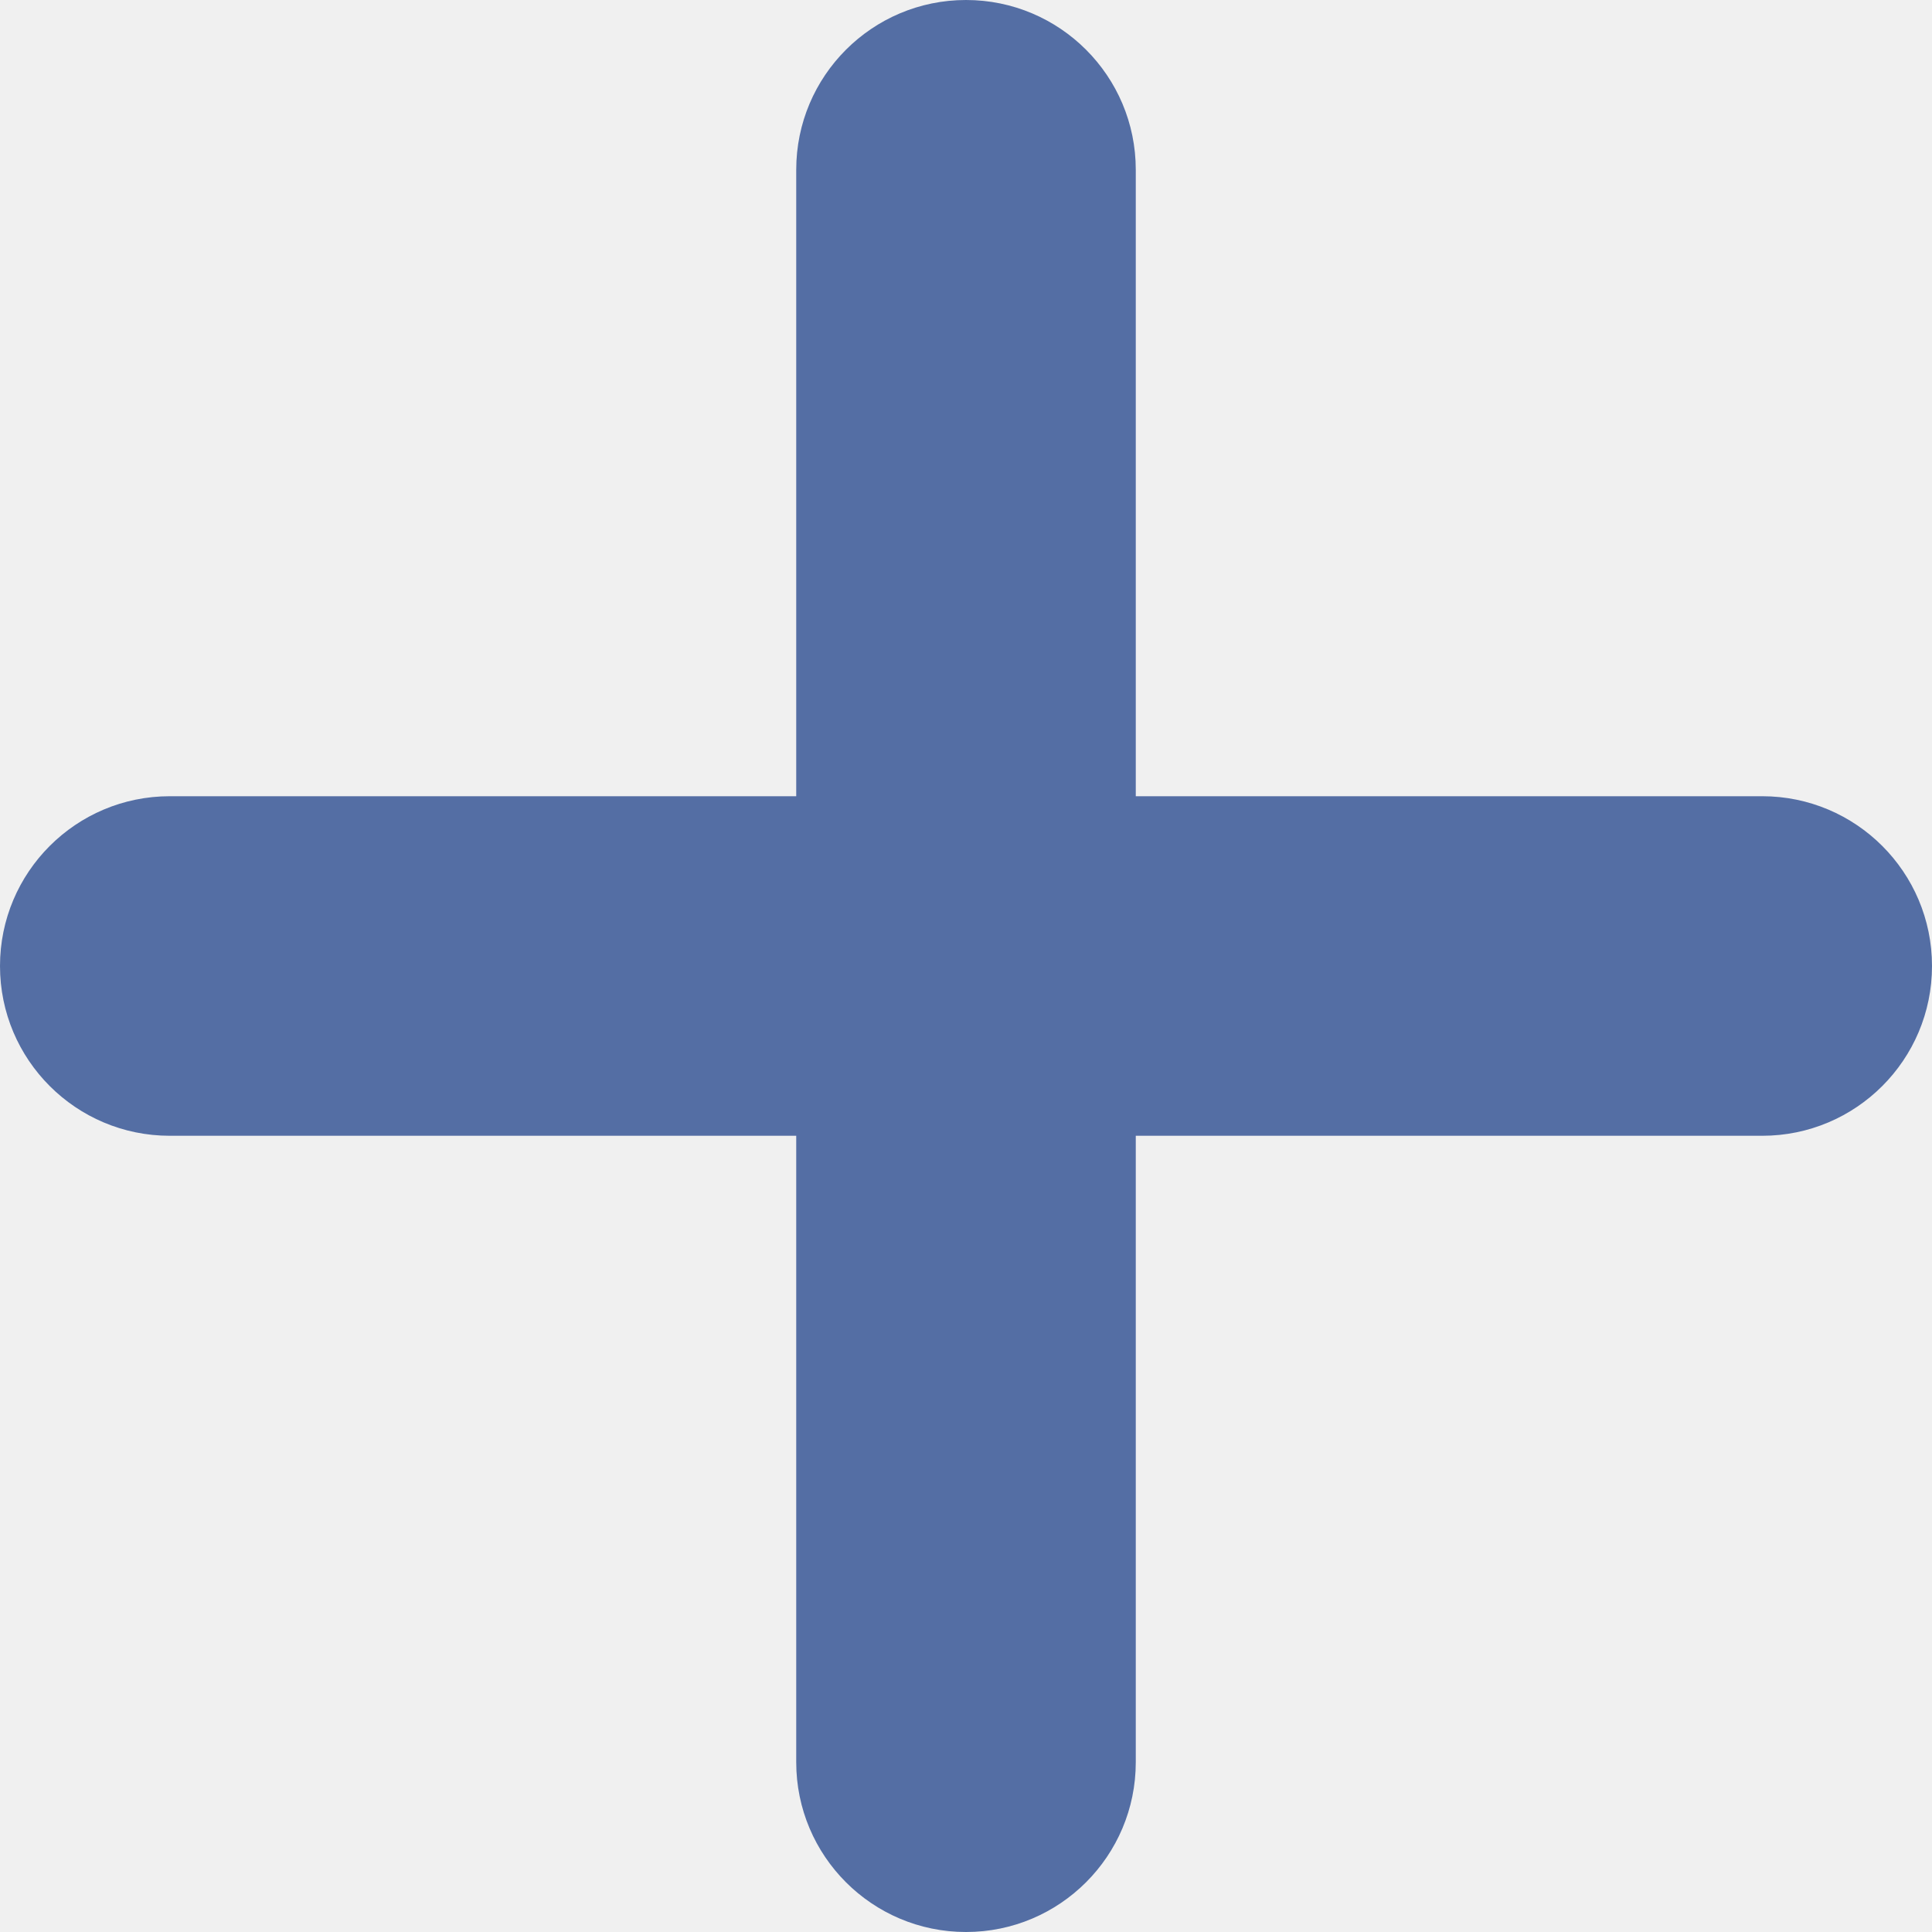
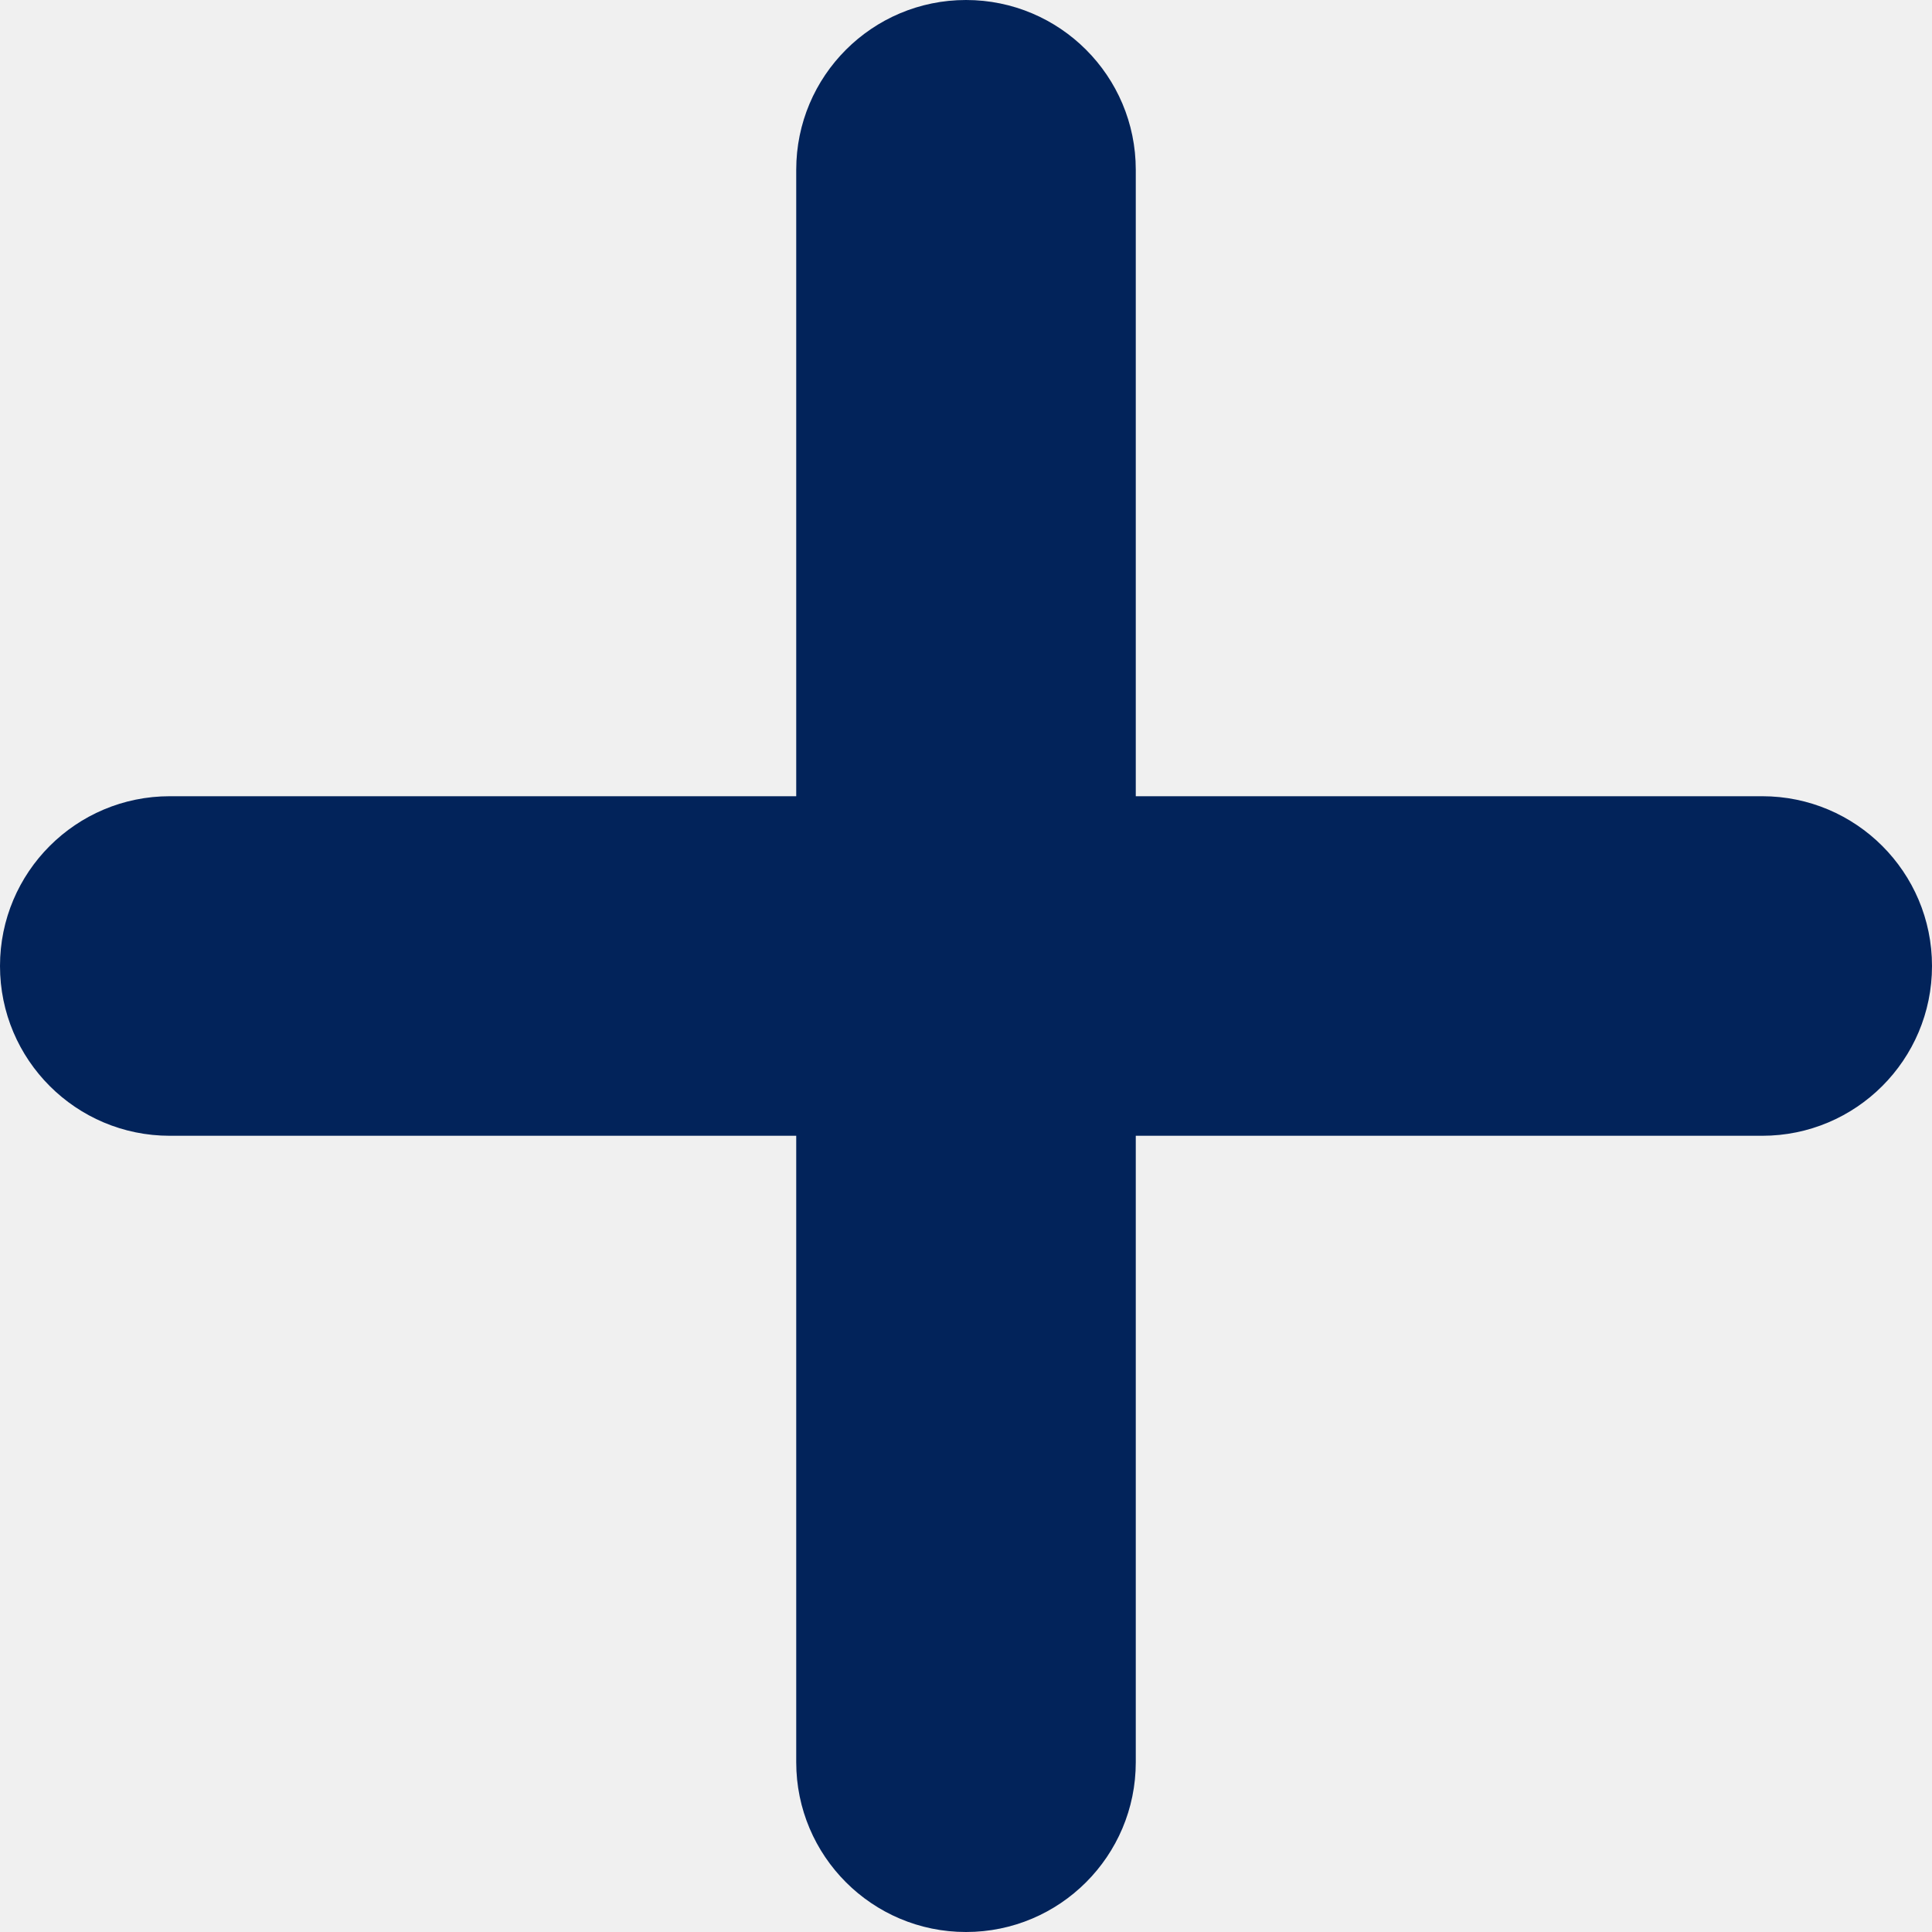
<svg xmlns="http://www.w3.org/2000/svg" width="32" height="32" viewBox="0 0 32 32" fill="none">
  <g clip-path="url(#clip0_1755_1952)">
-     <path d="M29.188 13.188H18.812V2.812C18.812 1.259 17.553 0 16 0C14.447 0 13.188 1.259 13.188 2.812V13.188H2.812C1.259 13.188 0 14.447 0 16C0 17.553 1.259 18.812 2.812 18.812H13.188V29.188C13.188 30.741 14.447 32 16 32C17.553 32 18.812 30.741 18.812 29.188V18.812H29.188C30.741 18.812 32 17.553 32 16C32 14.447 30.741 13.188 29.188 13.188Z" fill="#546EA4" />
+     <path d="M29.188 13.188H18.812V2.812C18.812 1.259 17.553 0 16 0C14.447 0 13.188 1.259 13.188 2.812V13.188H2.812C1.259 13.188 0 14.447 0 16C0 17.553 1.259 18.812 2.812 18.812H13.188V29.188C13.188 30.741 14.447 32 16 32C17.553 32 18.812 30.741 18.812 29.188V18.812H29.188C30.741 18.812 32 17.553 32 16C32 14.447 30.741 13.188 29.188 13.188Z" fill="#02235A" />
  </g>
  <defs>
    <clipPath id="clip0_1755_1952">
      <rect width="32" height="32" fill="white" />
    </clipPath>
  </defs>
</svg>
